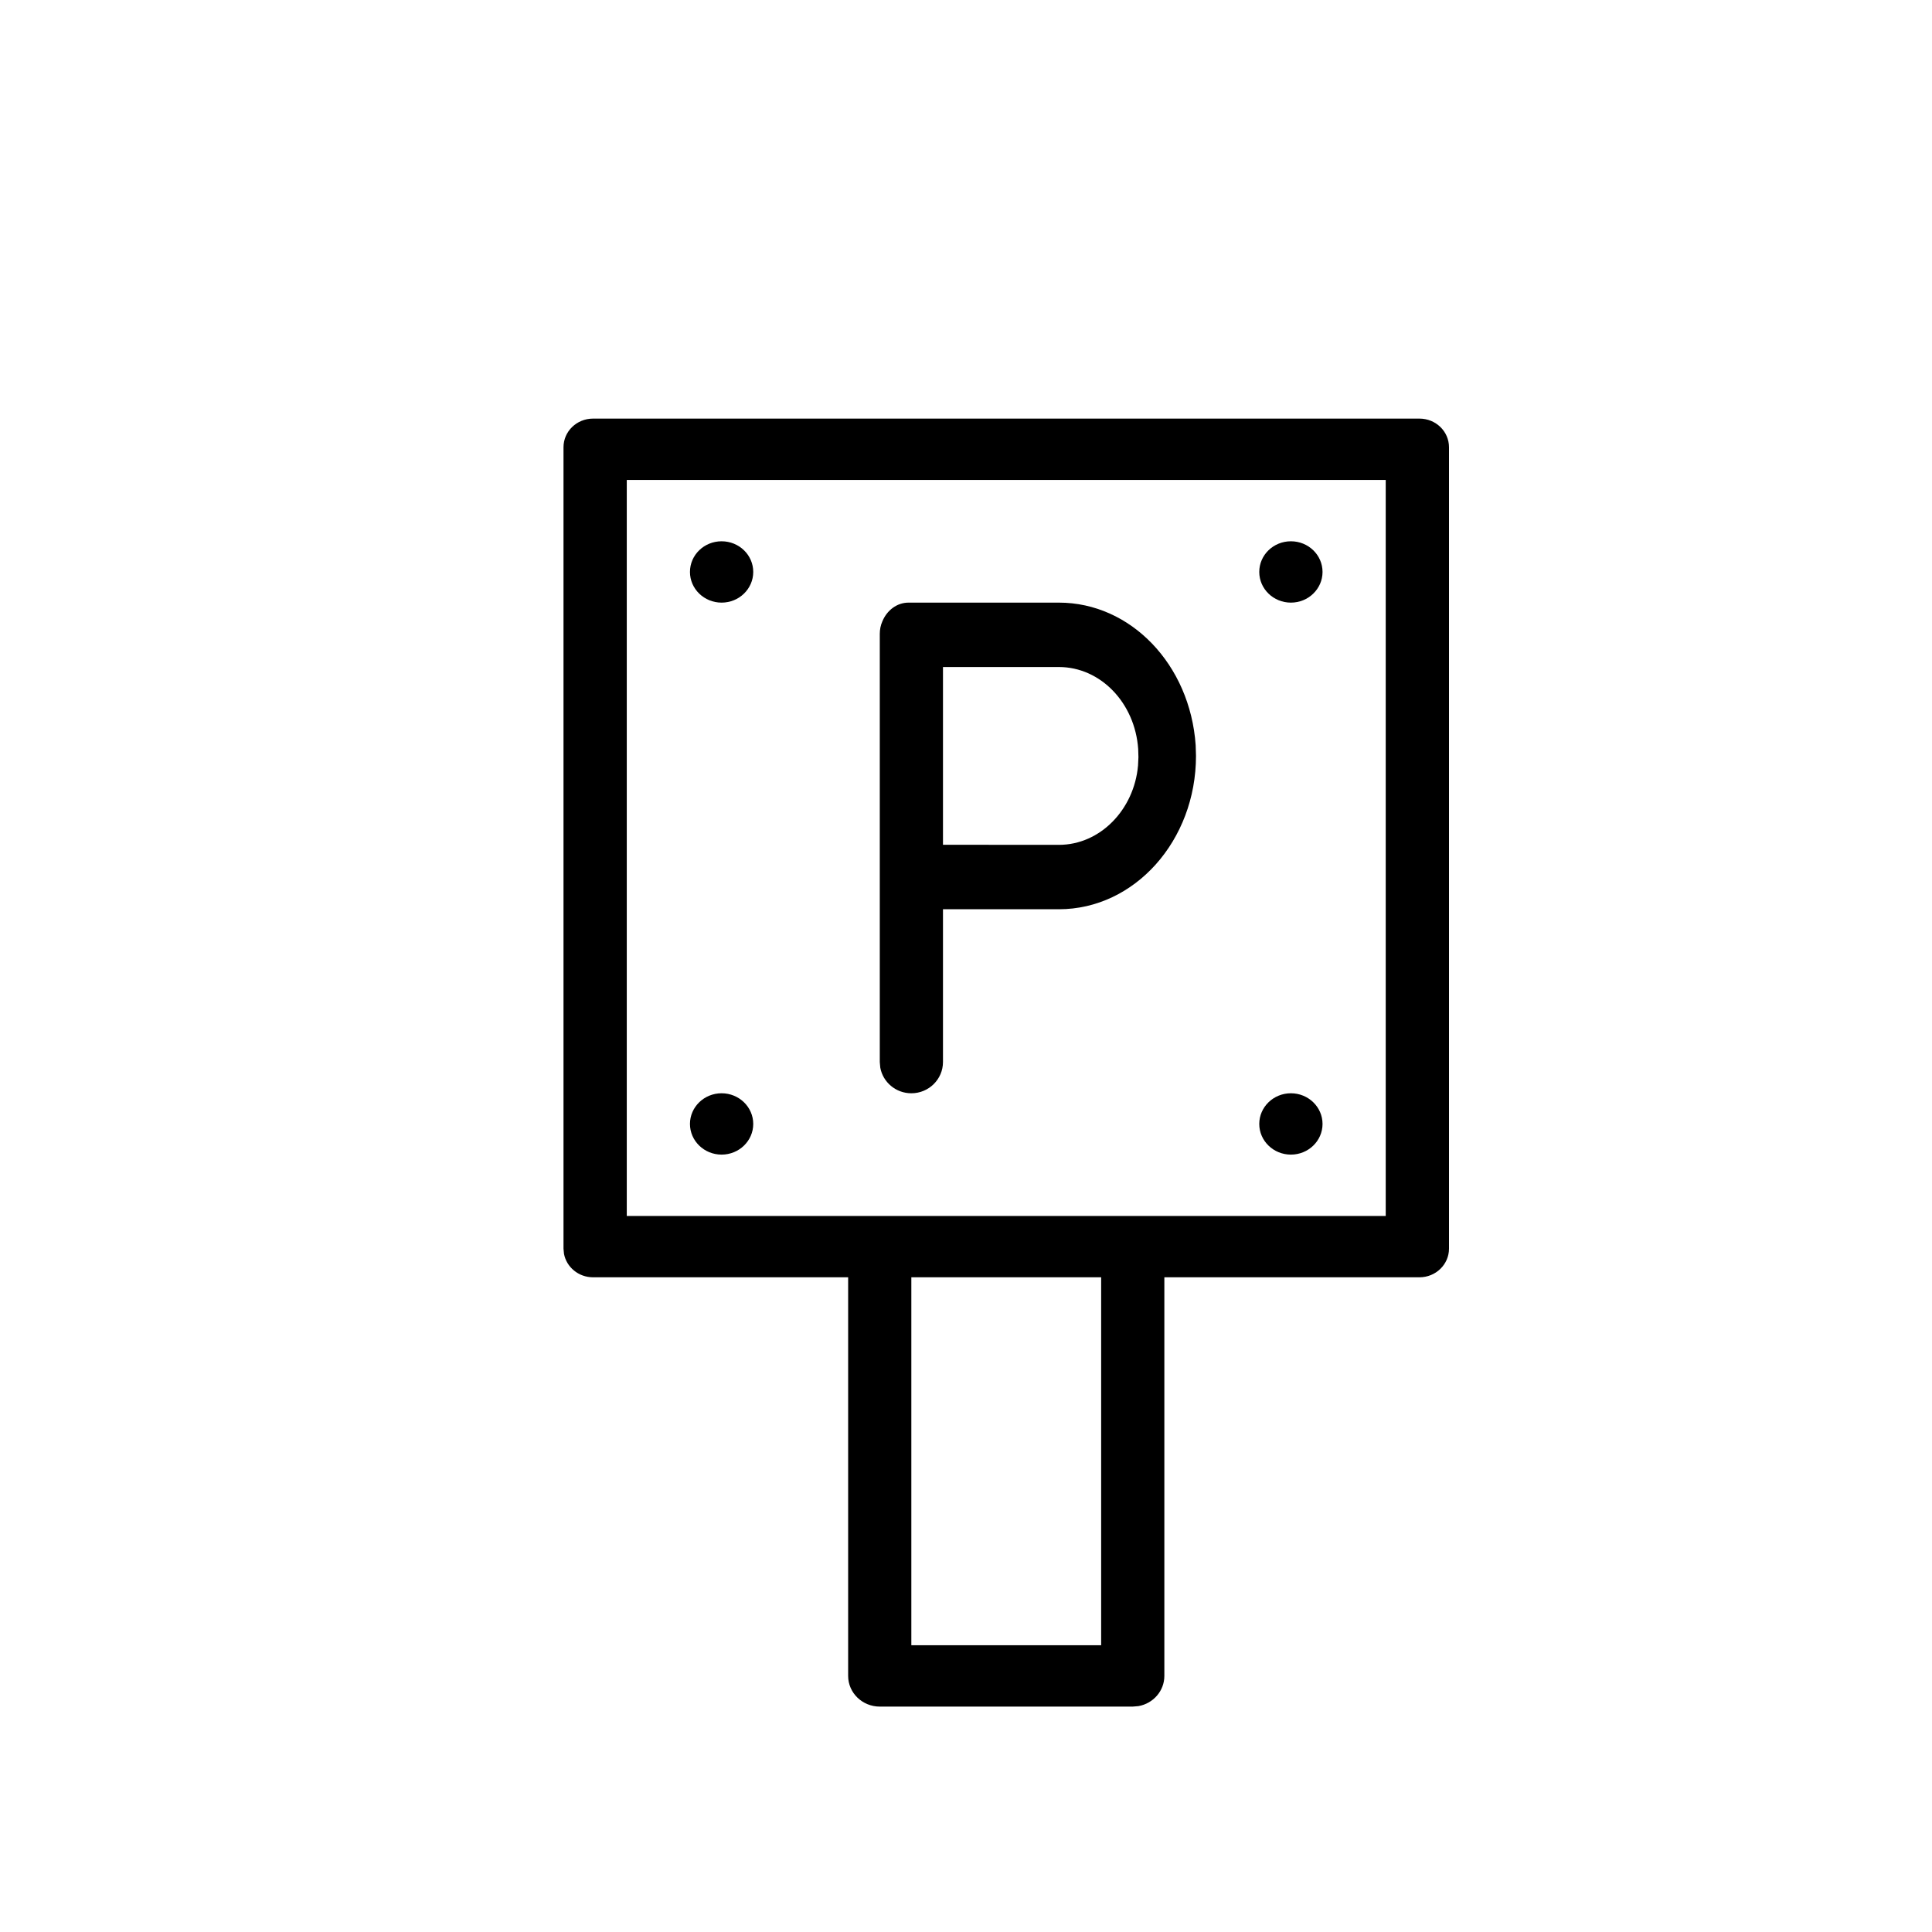
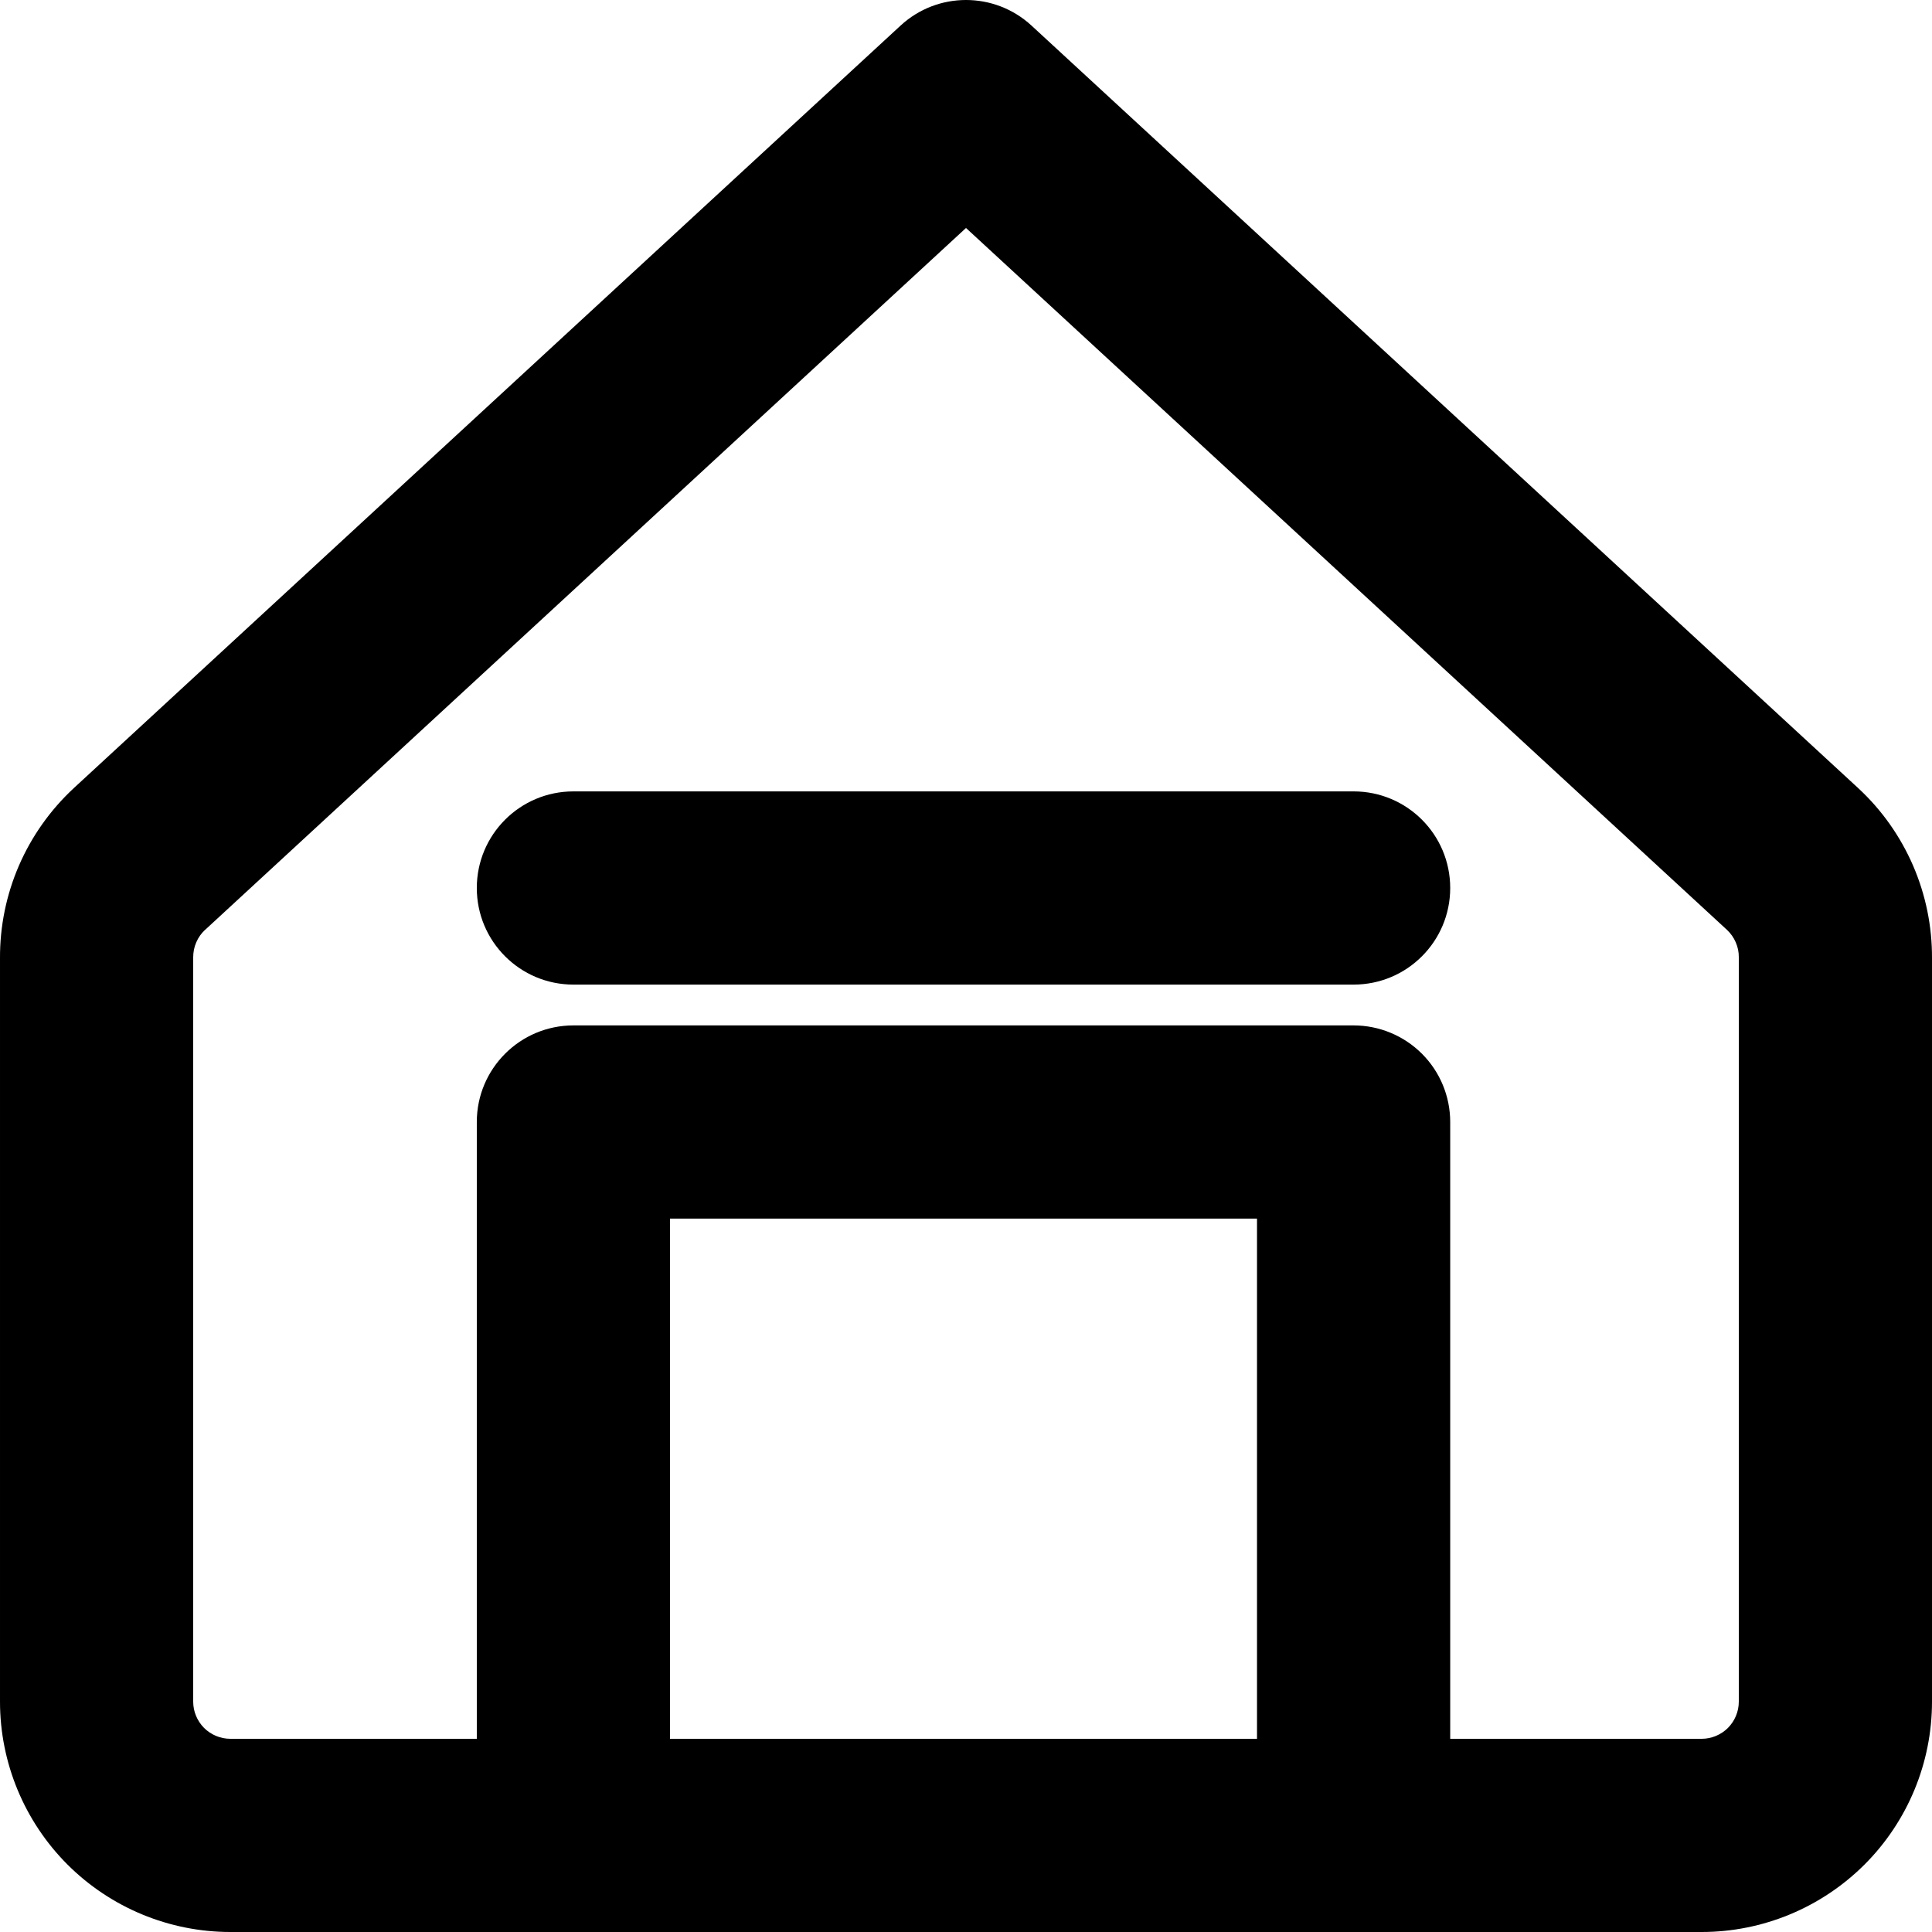
<svg xmlns="http://www.w3.org/2000/svg" viewBox="0 0 24 24" data-title="Parking" fill="currentColor" stroke="none">
-   <path fill-rule="evenodd" clip-rule="evenodd" d="M17.633 5.2C17.836 5.2 18 5.359 18 5.556V15.511C18 15.707 17.836 15.867 17.633 15.867H14.464V20.819C14.464 21.006 14.325 21.162 14.142 21.194L14.071 21.2H10.929C10.712 21.2 10.536 21.029 10.536 20.819V15.867H7.367C7.187 15.867 7.037 15.741 7.006 15.575L7 15.511V5.556C7 5.359 7.164 5.2 7.367 5.2H17.633ZM13.679 15.867H11.321V20.438H13.679V15.867ZM17.214 5.962H7.786V15.105H17.214V5.962ZM8.964 13.581C9.181 13.581 9.357 13.752 9.357 13.962C9.357 14.172 9.181 14.343 8.964 14.343C8.747 14.343 8.571 14.172 8.571 13.962C8.571 13.752 8.747 13.581 8.964 13.581ZM16.036 13.581C16.253 13.581 16.429 13.752 16.429 13.962C16.429 14.172 16.253 14.343 16.036 14.343C15.819 14.343 15.643 14.172 15.643 13.962C15.643 13.752 15.819 13.581 16.036 13.581ZM13.154 7.486C14.045 7.486 14.784 8.254 14.853 9.257L14.857 9.39C14.857 10.442 14.095 11.295 13.154 11.295H11.714V13.193C11.714 13.407 11.538 13.581 11.321 13.581C11.129 13.581 10.968 13.444 10.935 13.262L10.929 13.193V7.874C10.929 7.819 10.94 7.766 10.961 7.719C11.018 7.581 11.142 7.486 11.286 7.486H13.154ZM13.154 8.286L11.714 8.286V10.494L13.154 10.495C13.667 10.495 14.089 10.057 14.137 9.51L14.142 9.406L14.139 9.304C14.099 8.731 13.671 8.286 13.154 8.286ZM16.036 6.724C16.253 6.724 16.429 6.894 16.429 7.105C16.429 7.315 16.253 7.486 16.036 7.486C15.819 7.486 15.643 7.315 15.643 7.105C15.643 6.894 15.819 6.724 16.036 6.724ZM8.964 6.724C9.181 6.724 9.357 6.894 9.357 7.105C9.357 7.315 9.181 7.486 8.964 7.486C8.747 7.486 8.571 7.315 8.571 7.105C8.571 6.894 8.747 6.724 8.964 6.724Z" />
+   <path fill-rule="evenodd" clip-rule="evenodd" d="M11.187 0.318C11.646 -0.106 12.354 -0.106 12.814 0.318L23.084 9.791C23.376 10.061 23.607 10.389 23.765 10.753C23.922 11.117 24.002 11.508 24 11.904V21.139C24 21.897 23.699 22.625 23.162 23.162C22.625 23.698 21.897 24 21.139 24H2.862C2.103 24 1.375 23.698 0.838 23.162C0.302 22.625 3.79818e-05 21.897 3.79818e-05 21.139V11.904C-0.002 11.508 0.078 11.116 0.235 10.753C0.393 10.389 0.625 10.061 0.916 9.791L0.918 9.789L11.187 0.318ZM2.548 11.551L2.547 11.551C2.5 11.595 2.463 11.647 2.438 11.706C2.412 11.765 2.4 11.828 2.4 11.892L2.4 11.9L2.4 21.139C2.4 21.261 2.449 21.378 2.535 21.465C2.622 21.551 2.739 21.6 2.862 21.6H5.923L5.923 13.938C5.923 13.276 6.46 12.738 7.123 12.738L16.815 12.738C17.133 12.738 17.439 12.865 17.664 13.09C17.889 13.315 18.015 13.62 18.015 13.938V21.6H21.139C21.261 21.6 21.378 21.551 21.465 21.465C21.551 21.378 21.6 21.261 21.6 21.139V11.892C21.601 11.828 21.588 11.765 21.562 11.706C21.537 11.647 21.5 11.595 21.453 11.551L12 2.832L2.548 11.551ZM15.615 21.6V15.138L8.323 15.138L8.323 21.6H15.615ZM16.815 12.231L7.123 12.231C6.46 12.231 5.923 11.694 5.923 11.031C5.923 10.368 6.46 9.831 7.123 9.831L16.815 9.831C17.478 9.831 18.015 10.368 18.015 11.031C18.015 11.694 17.478 12.231 16.815 12.231Z" />
</svg>
